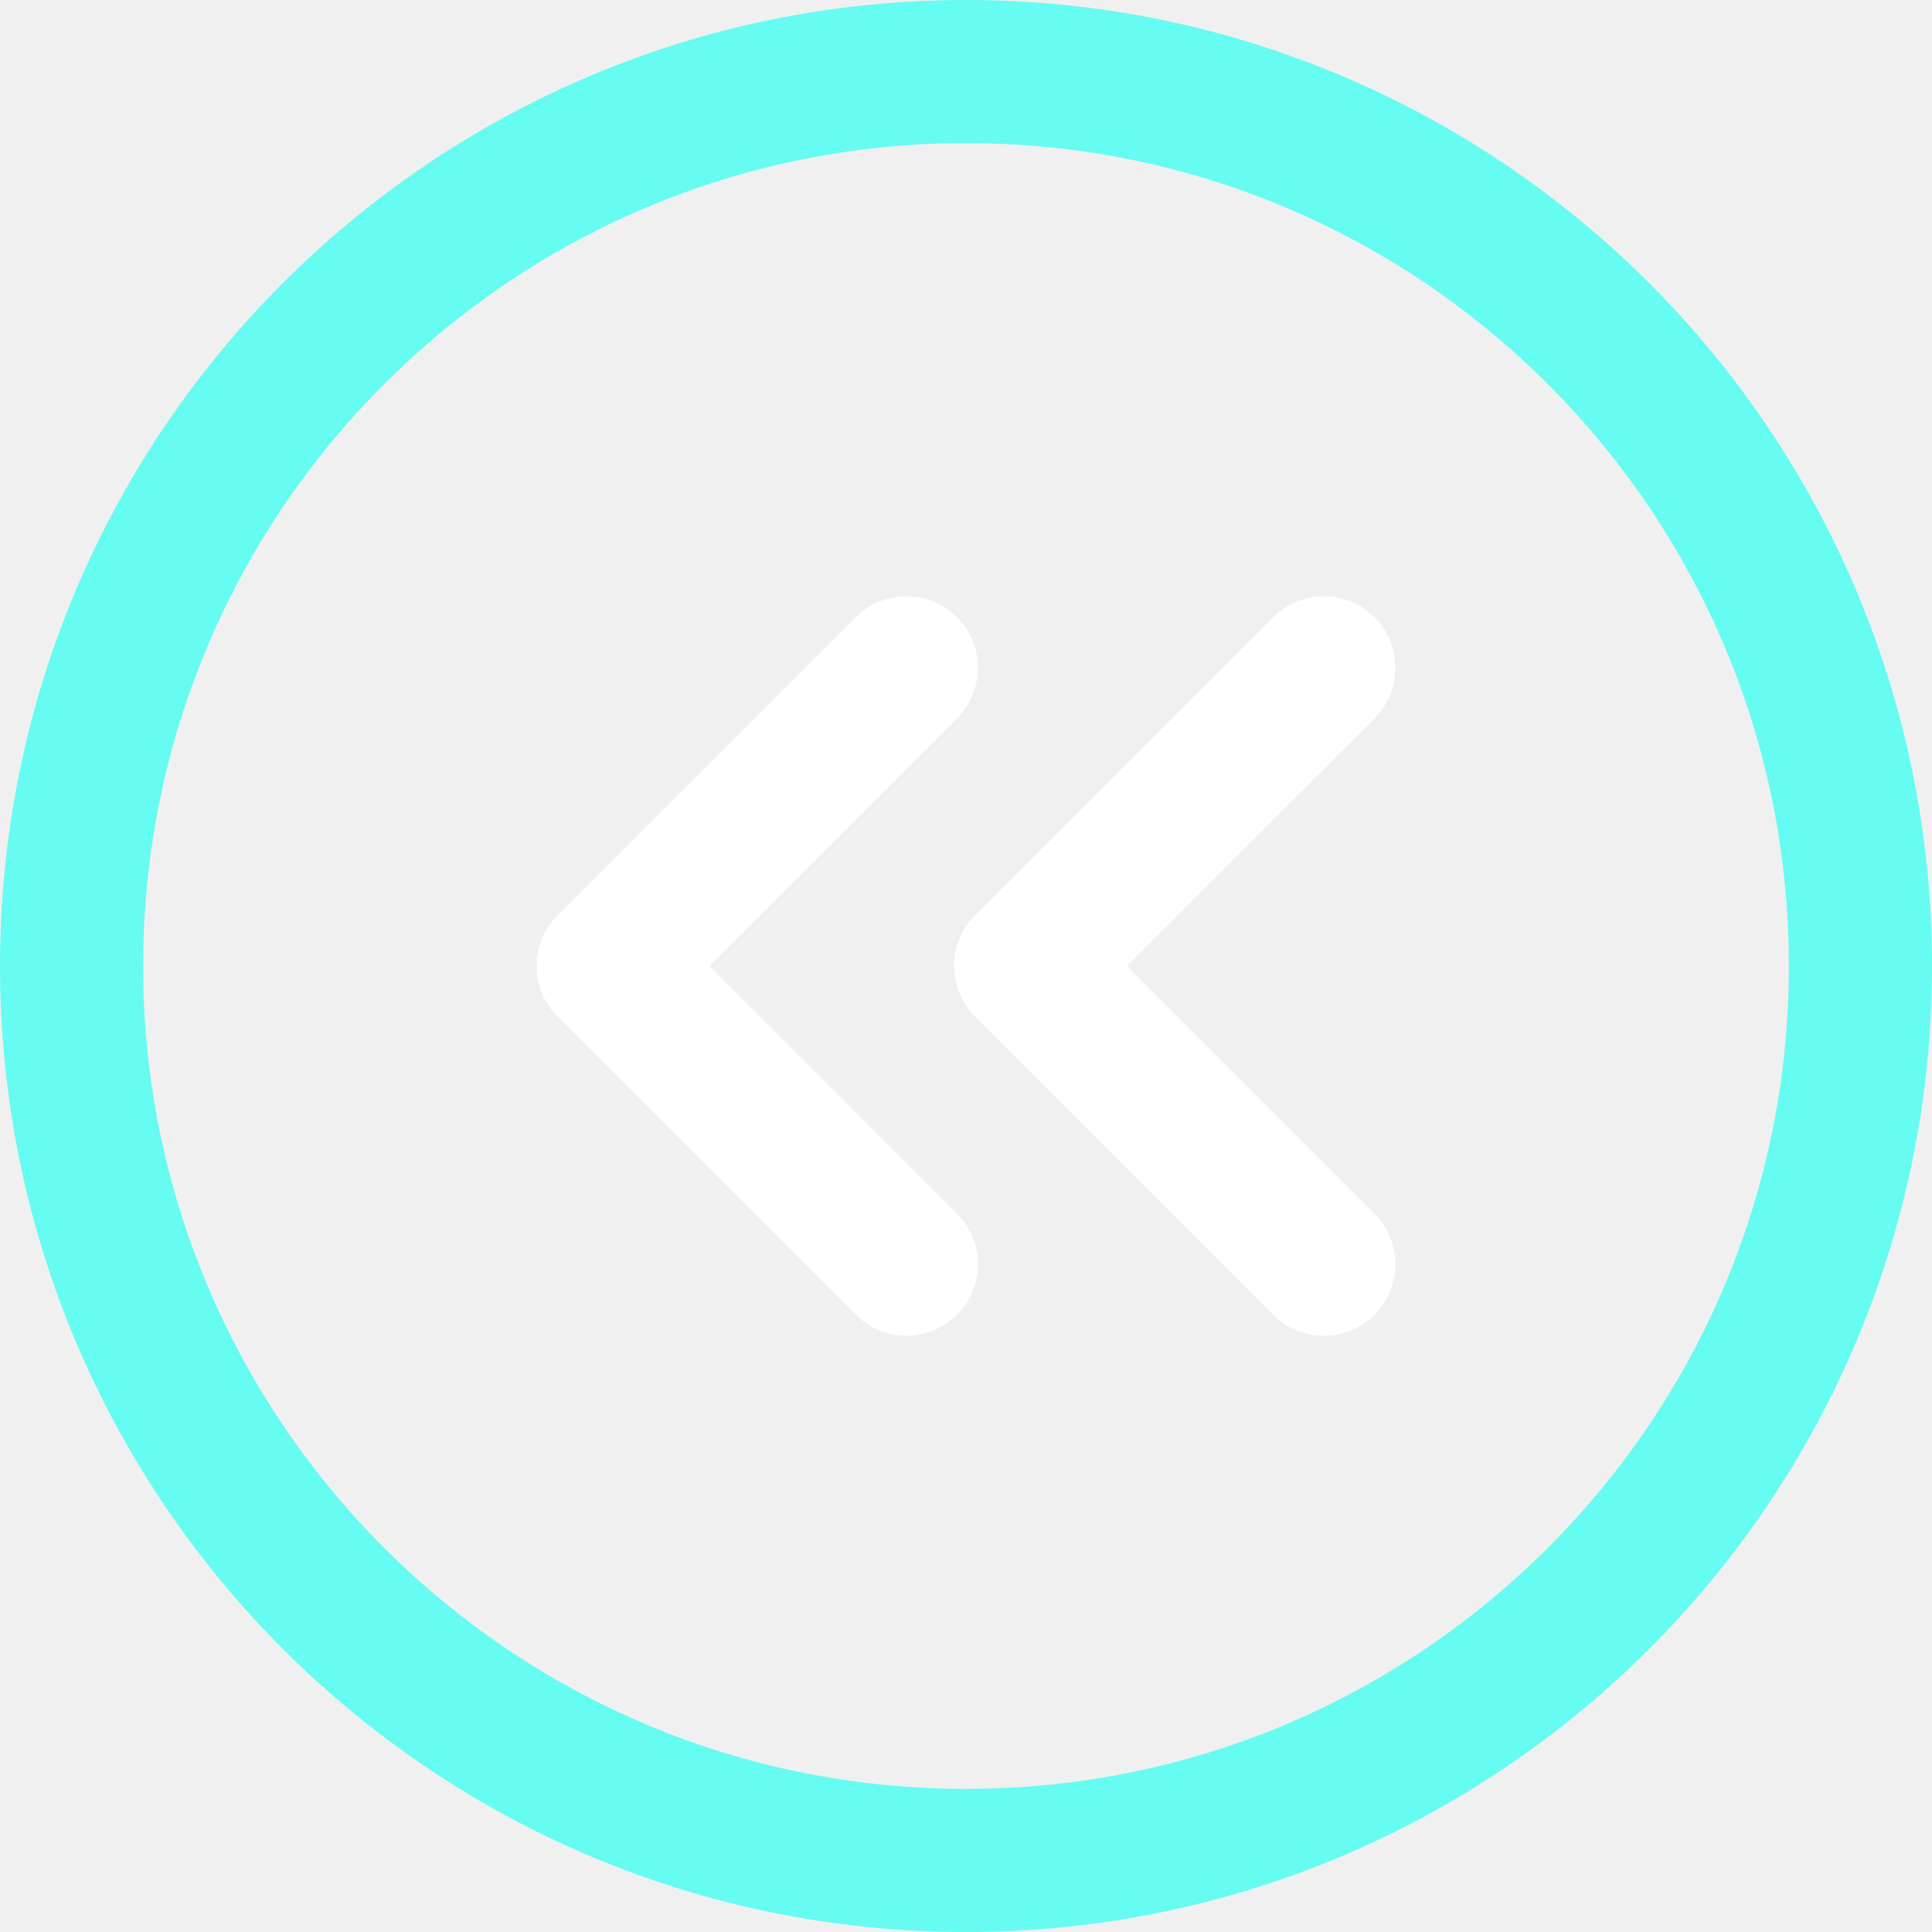
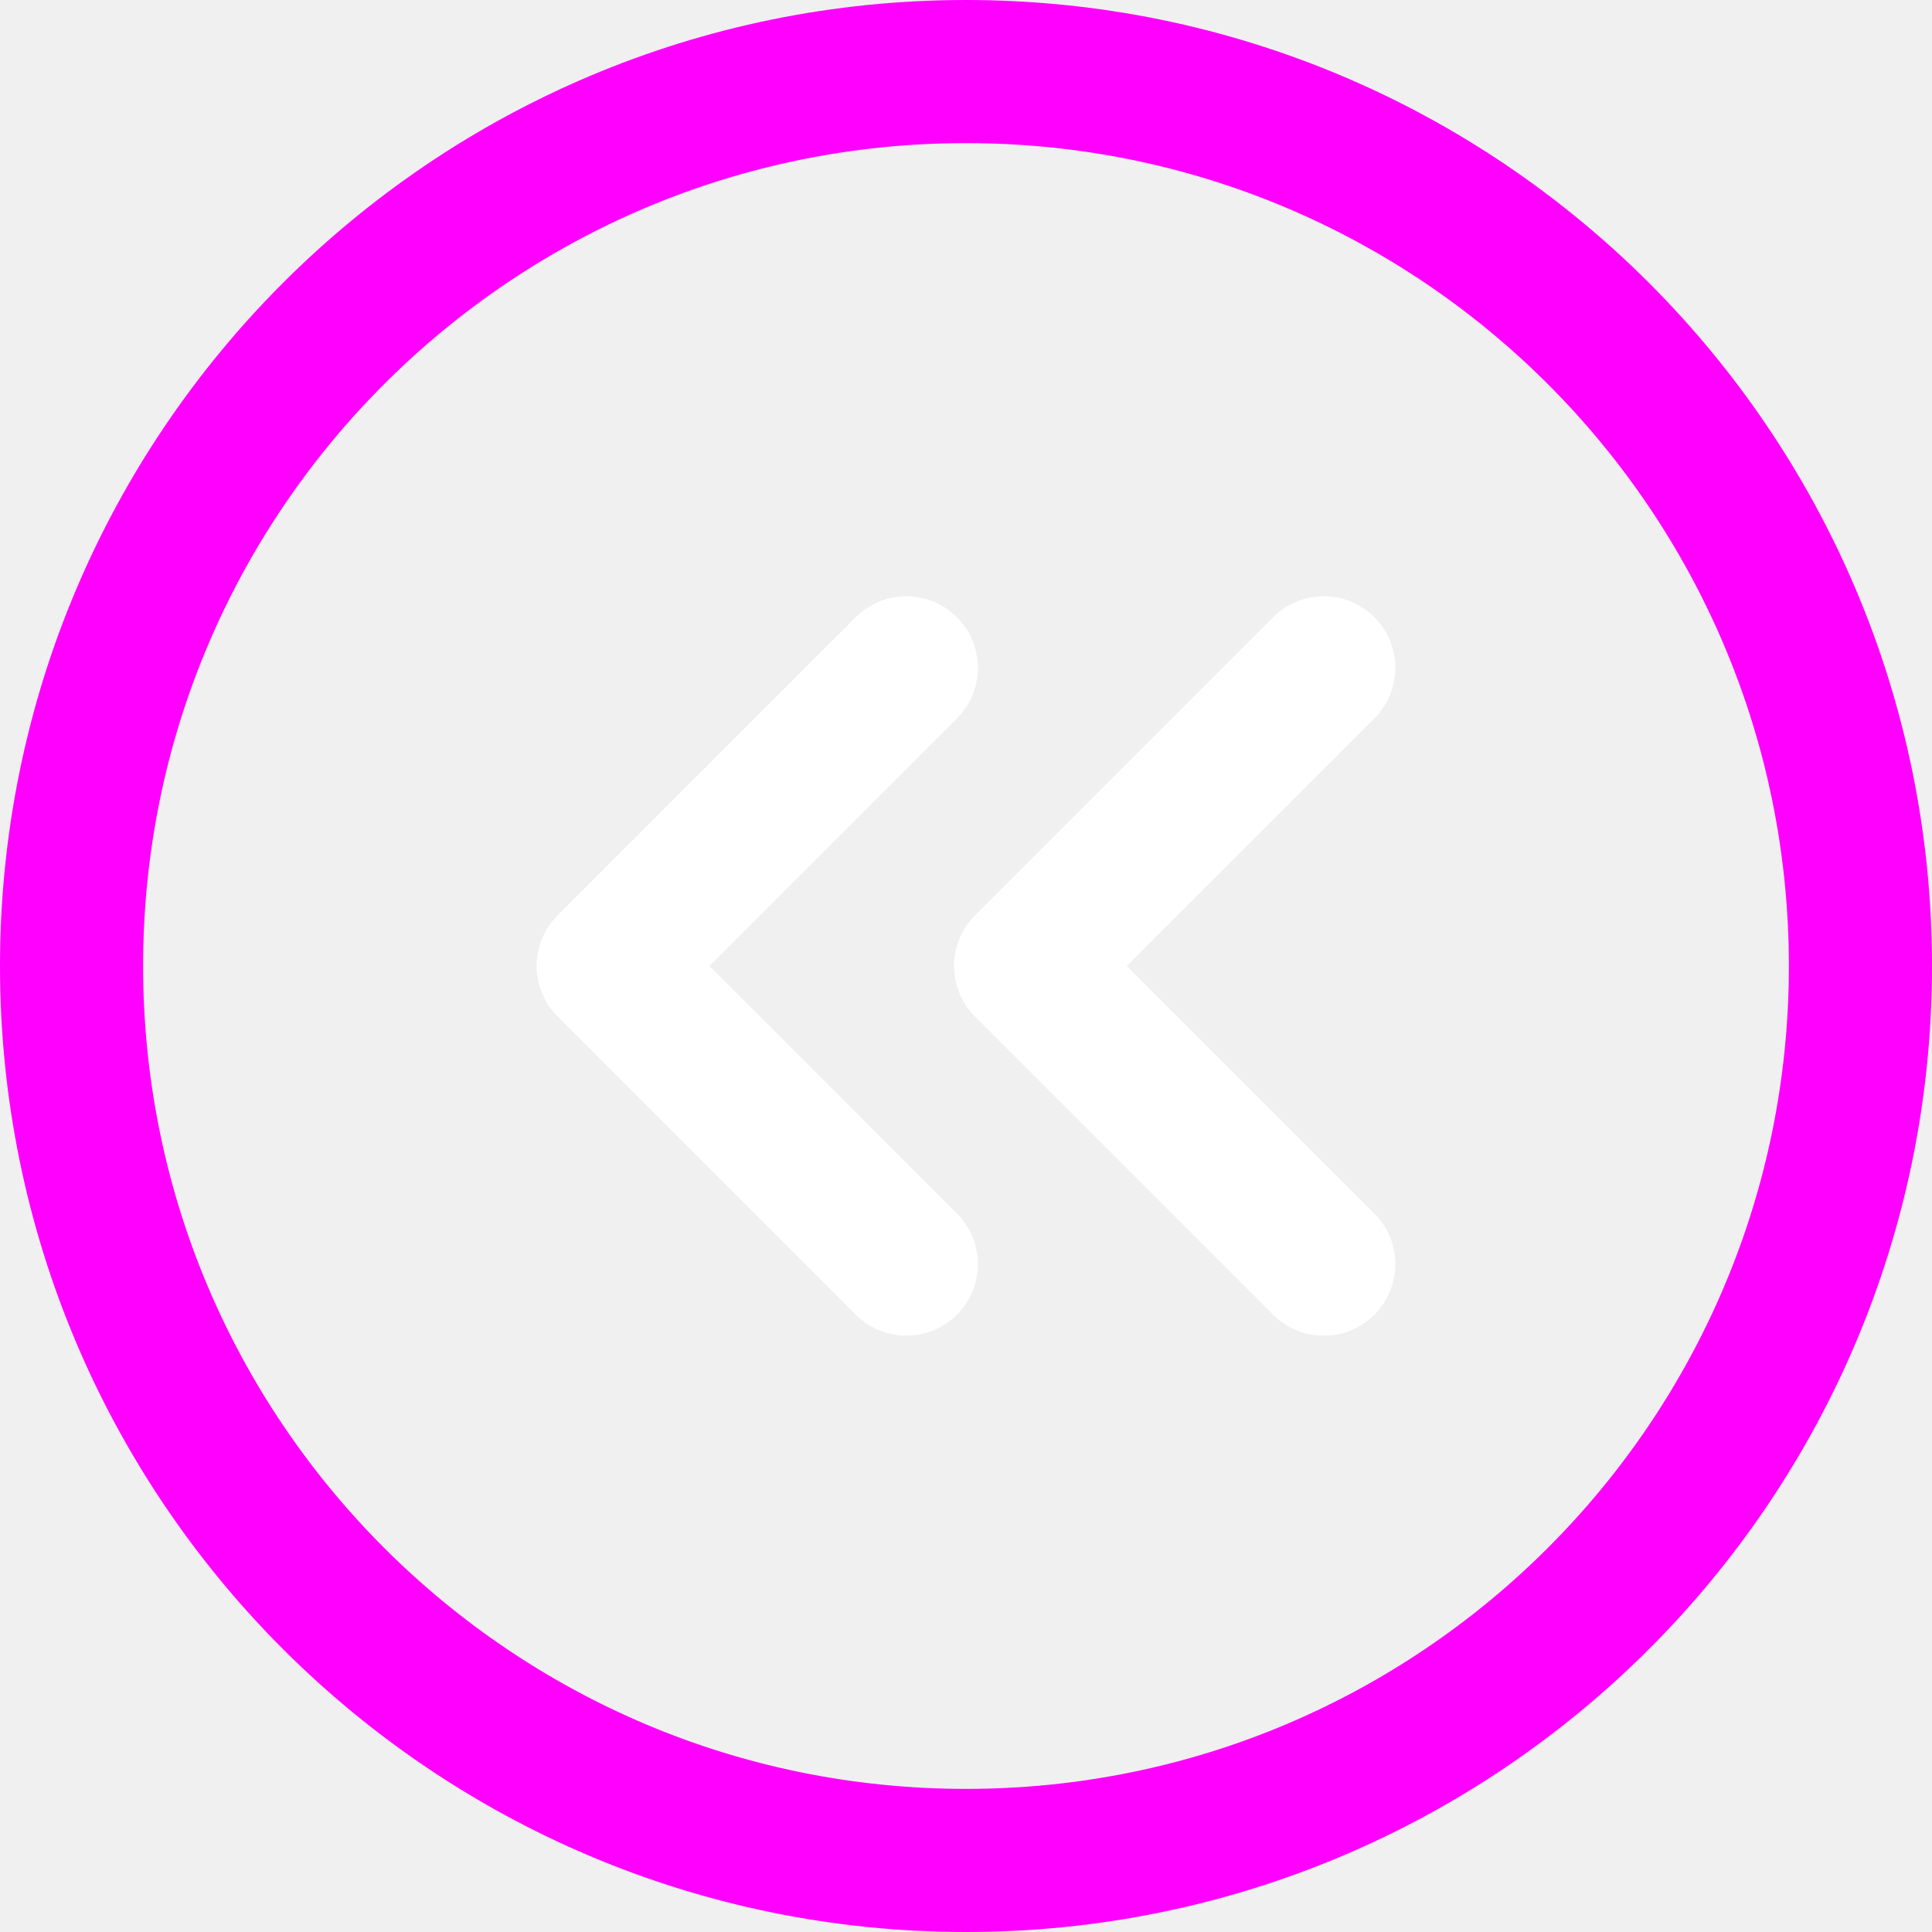
<svg xmlns="http://www.w3.org/2000/svg" width="54" height="54" viewBox="0 0 54 54" fill="none">
  <path d="M25.333 35.333L17 26.999L25.333 18.666" stroke="white" stroke-width="4" stroke-linecap="round" stroke-linejoin="round" />
  <path d="M37 35.333L28.666 26.999L37 18.666" stroke="white" stroke-width="4" stroke-linecap="round" stroke-linejoin="round" />
-   <path d="M27 52C40.807 52 52 40.807 52 27C52 13.193 40.807 2 27 2C13.193 2 2 13.193 2 27C2 40.807 13.193 52 27 52Z" stroke="#66FCF1" stroke-width="4" stroke-linecap="round" stroke-linejoin="round" />
+   <path d="M27 52C40.807 52 52 40.807 52 27C52 13.193 40.807 2 27 2C13.193 2 2 13.193 2 27C2 40.807 13.193 52 27 52Z" stroke="magenta" stroke-width="4" stroke-linecap="round" stroke-linejoin="round" />
</svg>
